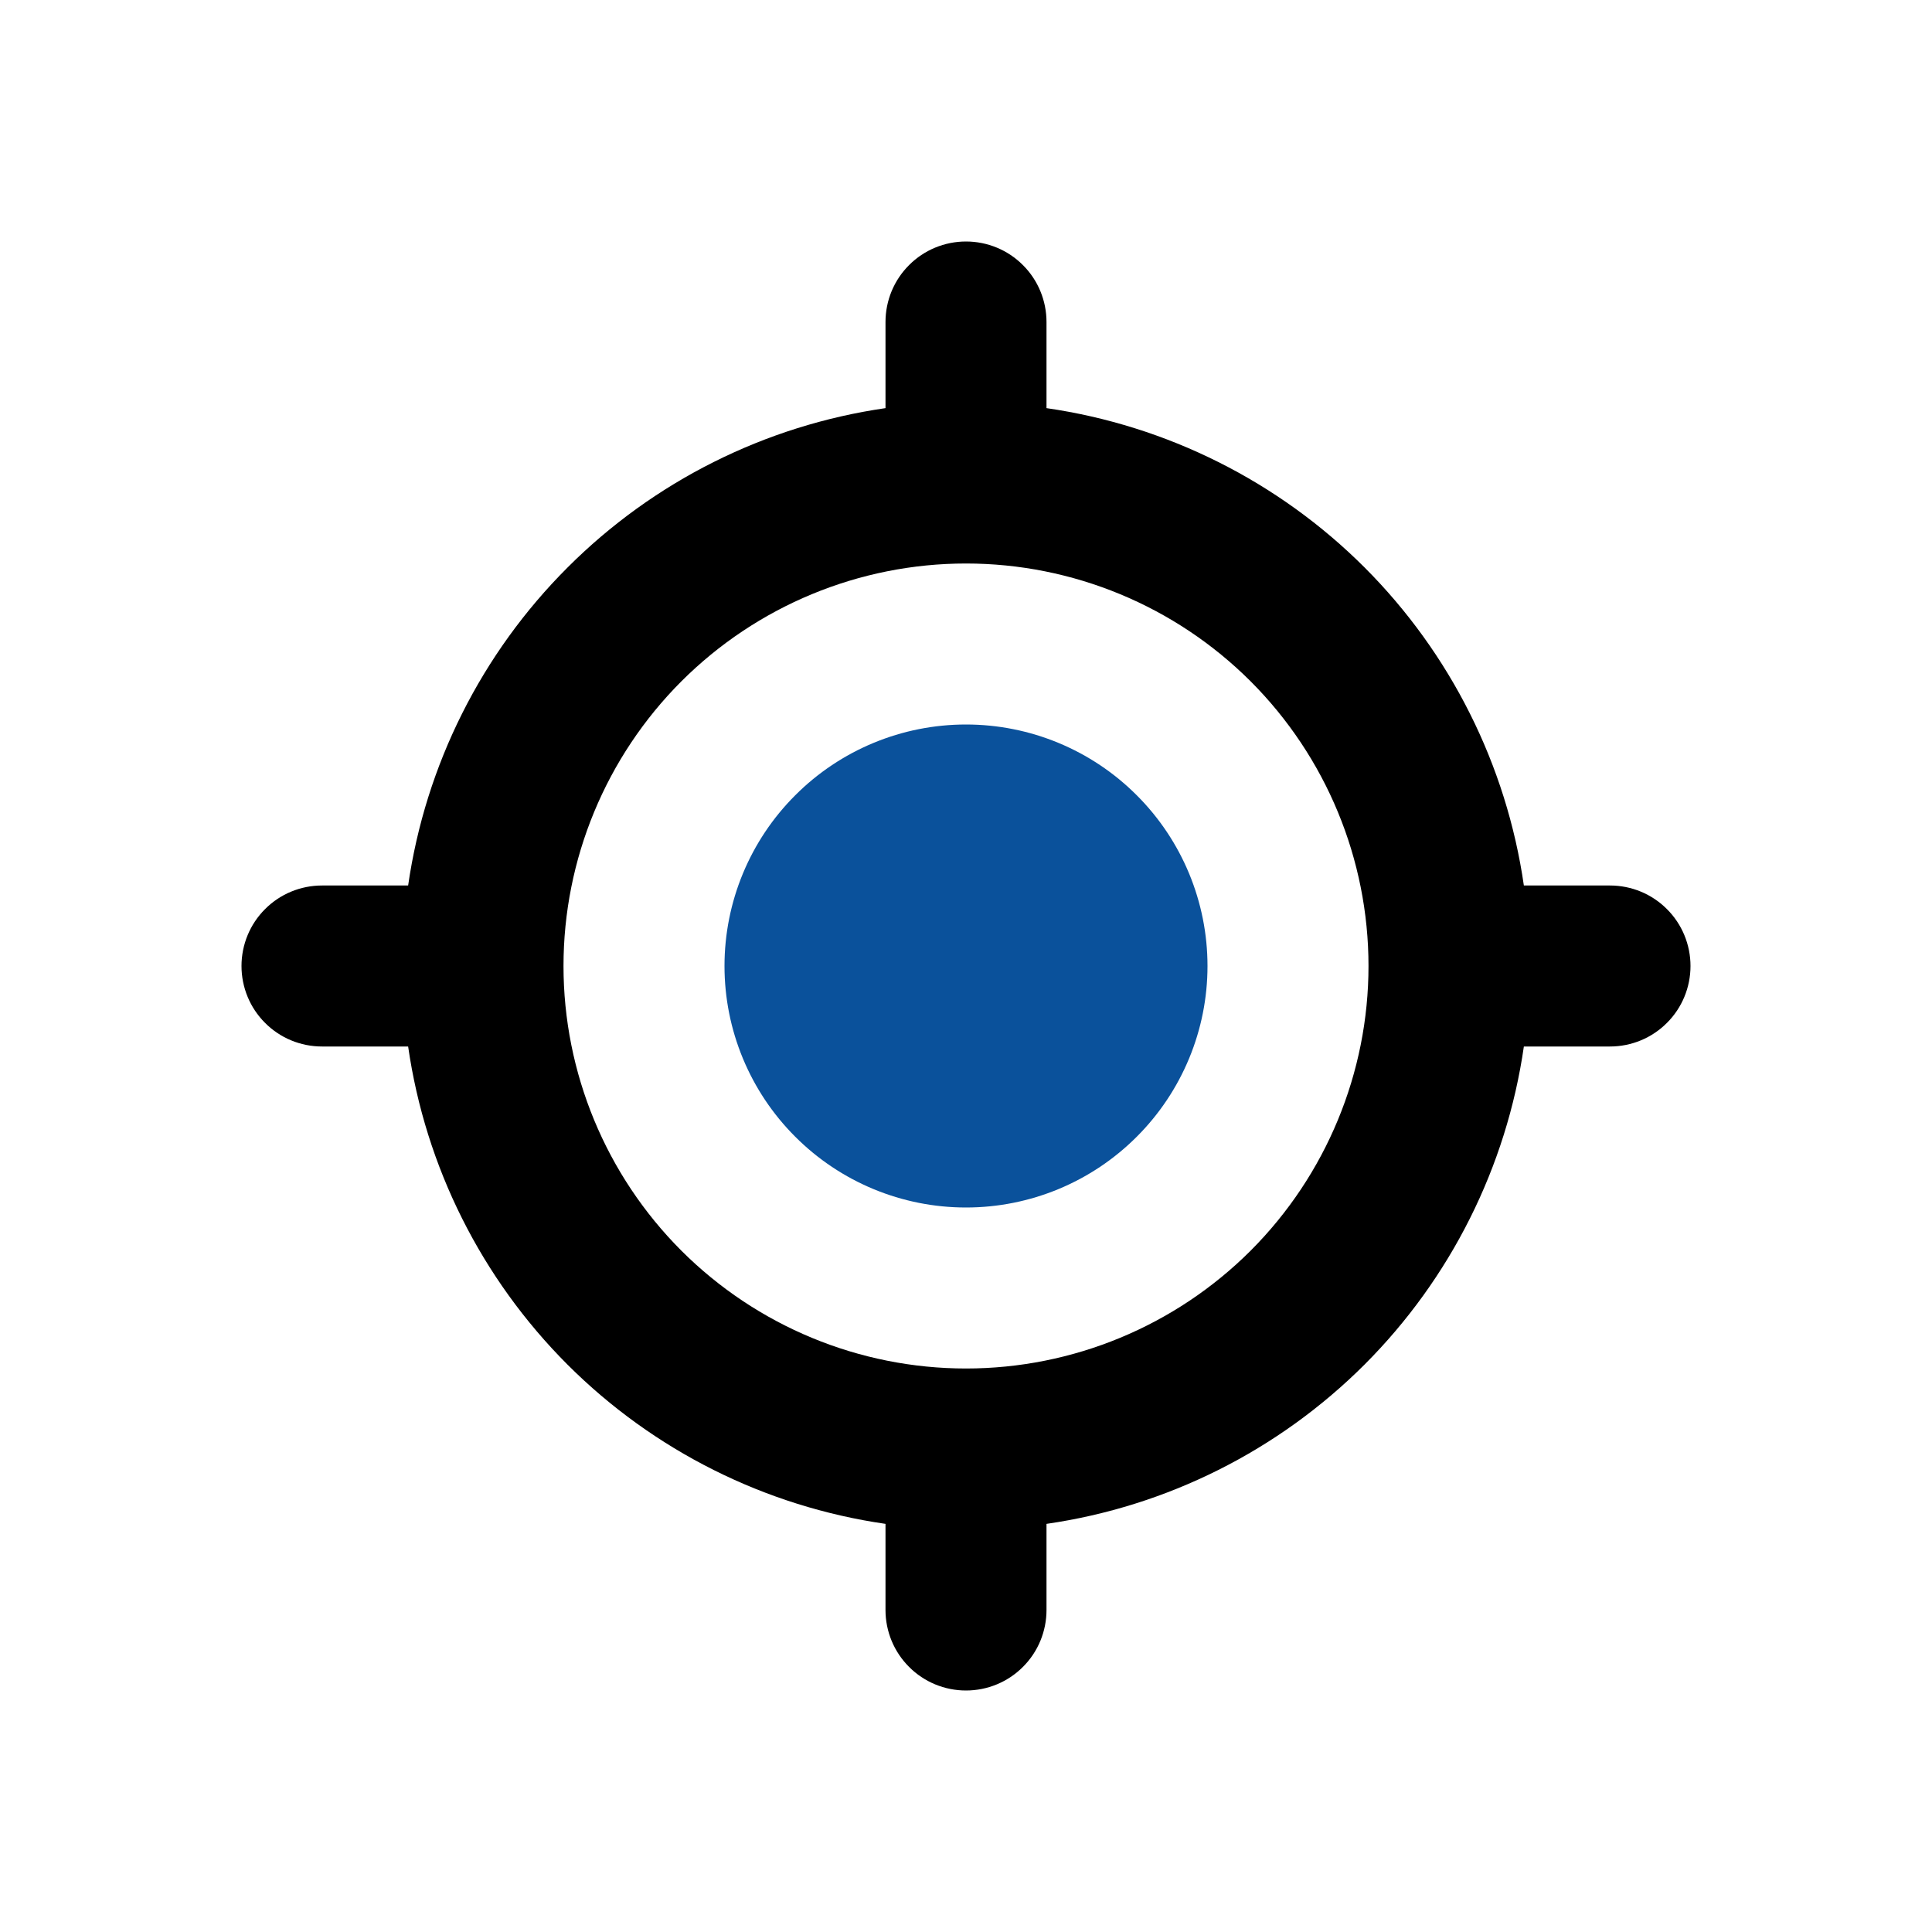
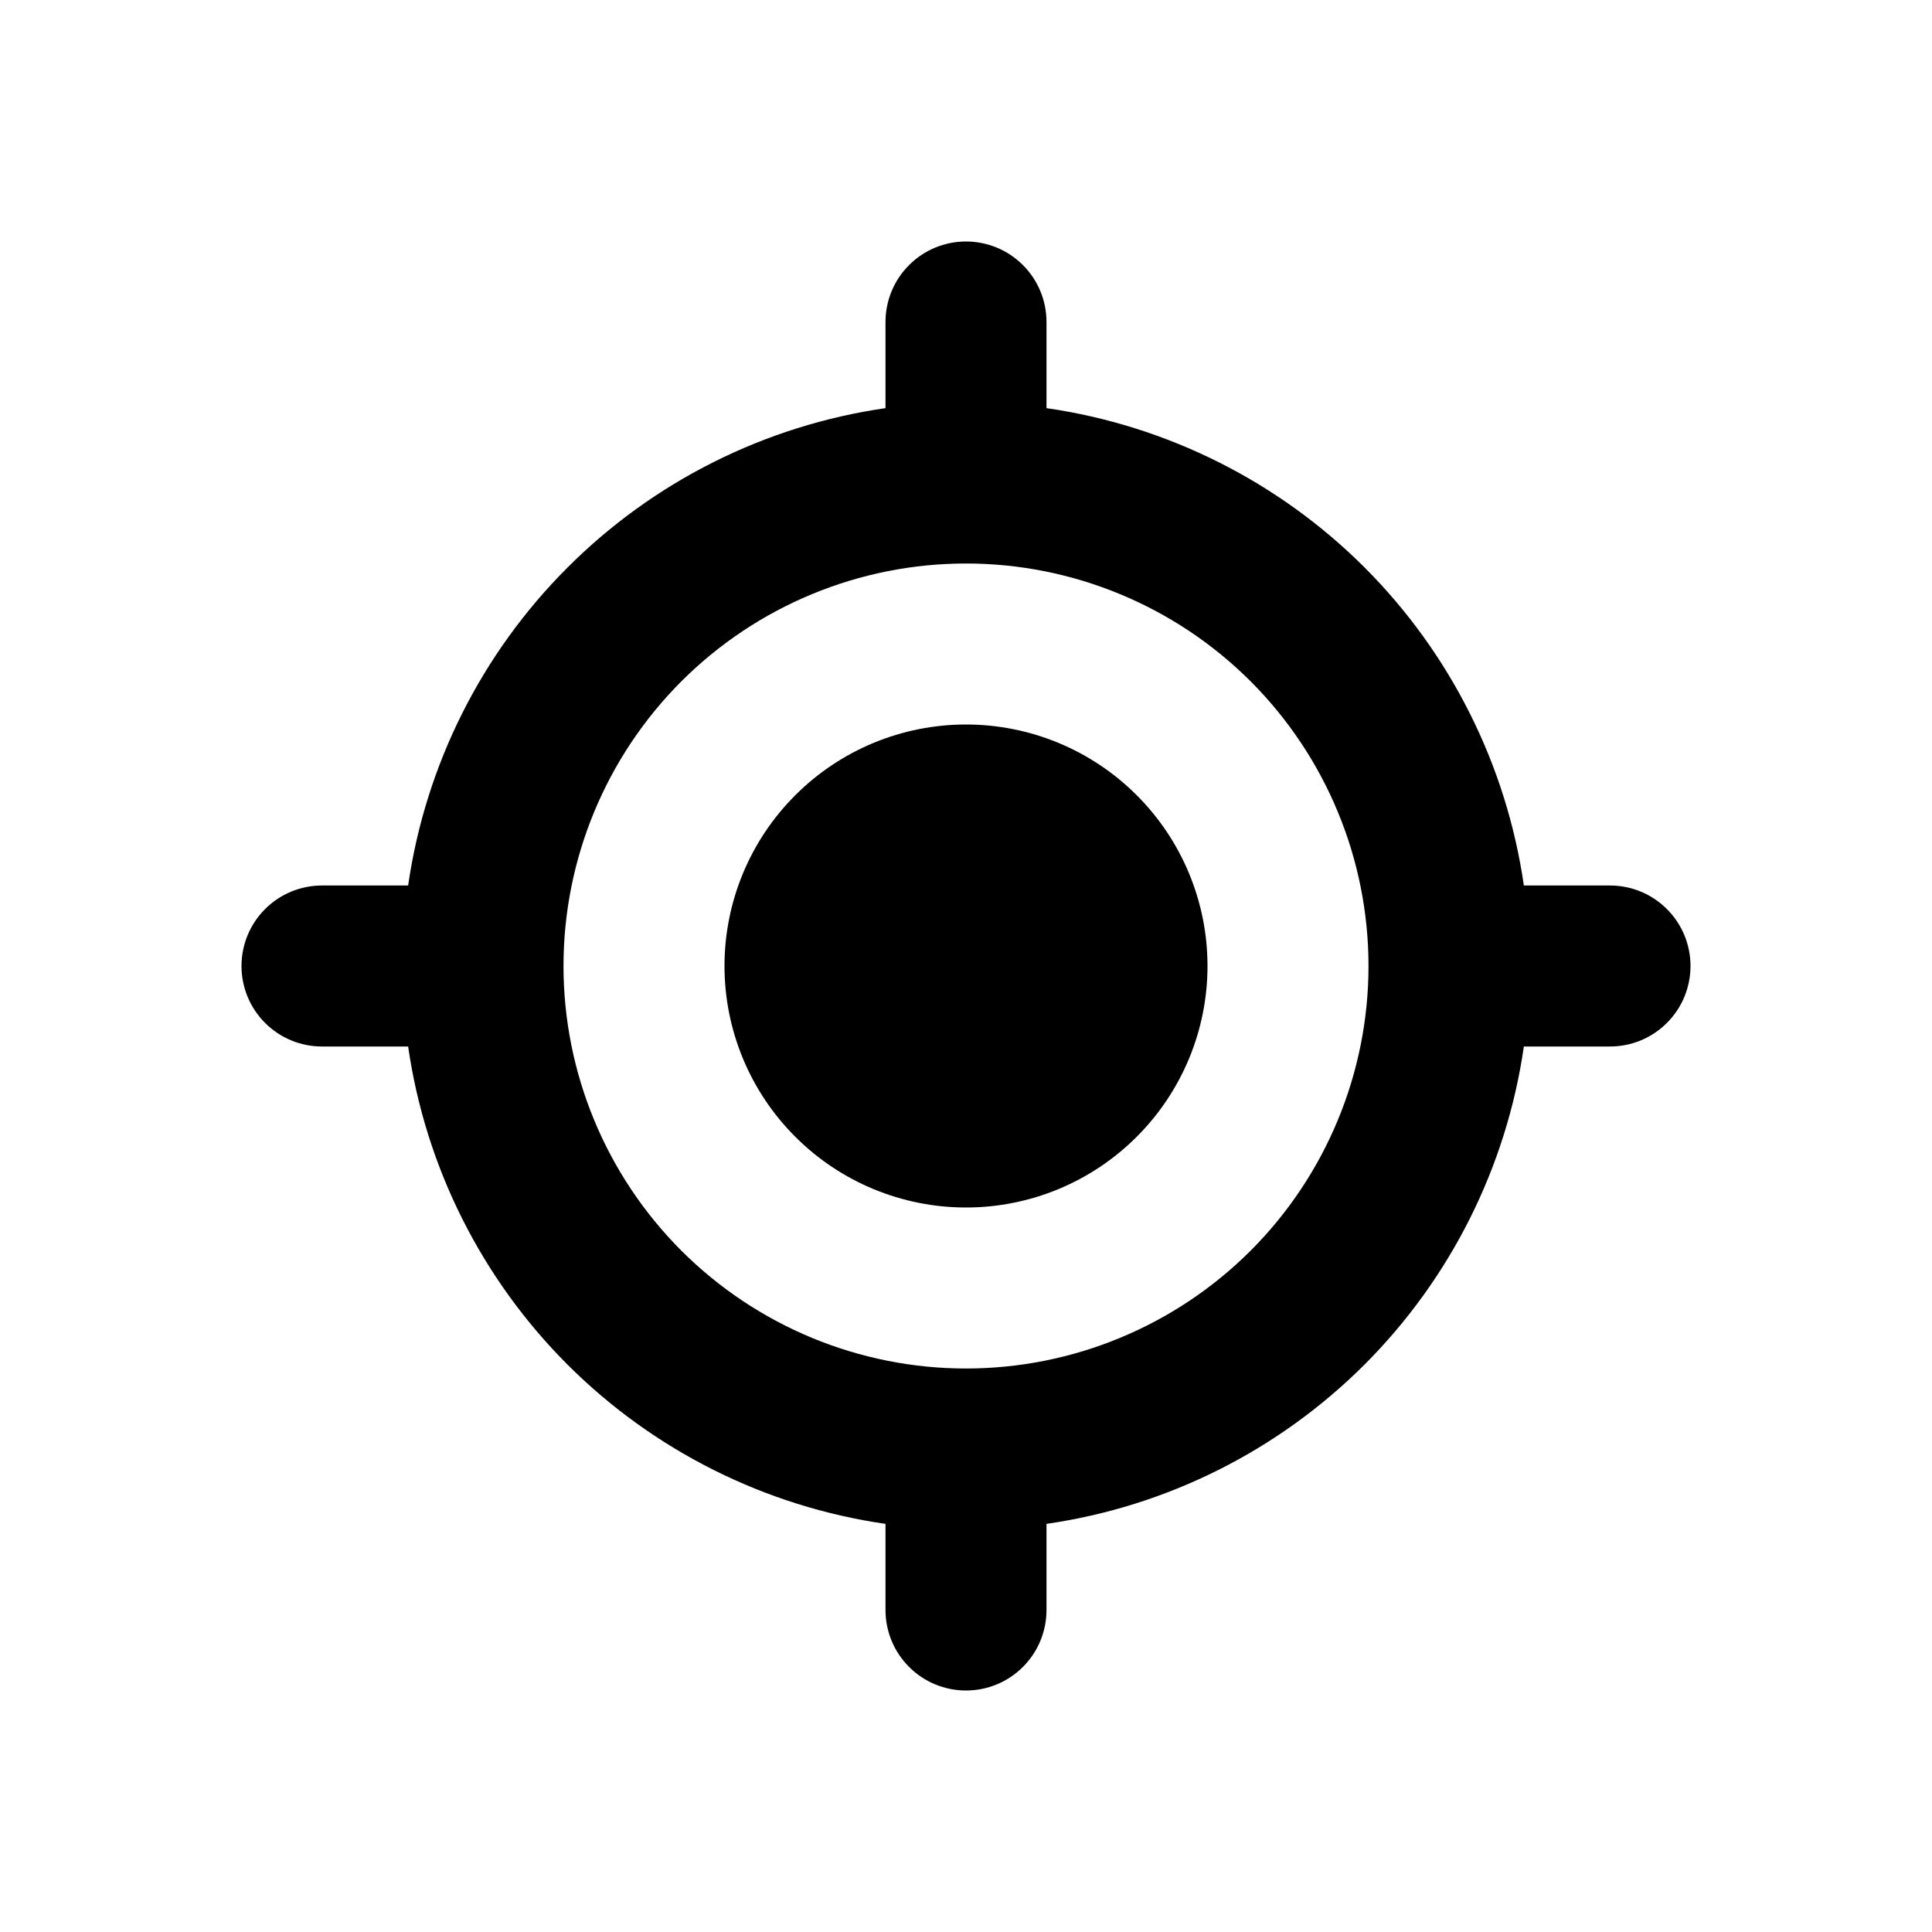
<svg xmlns="http://www.w3.org/2000/svg" width="24" height="24" viewBox="0 0 24 24" fill="none">
-   <path d="M12 15C12.796 15 13.559 14.684 14.121 14.121C14.684 13.559 15 12.796 15 12C15 11.204 14.684 10.441 14.121 9.879C13.559 9.316 12.796 9 12 9C11.204 9 10.441 9.316 9.879 9.879C9.316 10.441 9 11.204 9 12C9 12.796 9.316 13.559 9.879 14.121C10.441 14.684 11.204 15 12 15Z" fill="#0A519B" />
+   <path d="M12 15C12.796 15 13.559 14.684 14.121 14.121C14.684 13.559 15 12.796 15 12C15 11.204 14.684 10.441 14.121 9.879C13.559 9.316 12.796 9 12 9C11.204 9 10.441 9.316 9.879 9.879C9.316 10.441 9 11.204 9 12C9 12.796 9.316 13.559 9.879 14.121C10.441 14.684 11.204 15 12 15Z" fill="currentColor" />
  <path fill-rule="evenodd" clip-rule="evenodd" d="M12 3C12.265 3 12.52 3.105 12.707 3.293C12.895 3.48 13 3.735 13 4V5.07C14.496 5.286 15.882 5.981 16.951 7.049C18.019 8.118 18.714 9.504 18.93 11H20C20.265 11 20.52 11.105 20.707 11.293C20.895 11.48 21 11.735 21 12C21 12.265 20.895 12.52 20.707 12.707C20.52 12.895 20.265 13 20 13H18.93C18.714 14.496 18.019 15.882 16.951 16.951C15.882 18.019 14.496 18.714 13 18.93V20C13 20.265 12.895 20.52 12.707 20.707C12.52 20.895 12.265 21 12 21C11.735 21 11.48 20.895 11.293 20.707C11.105 20.52 11 20.265 11 20V18.93C9.504 18.714 8.118 18.019 7.049 16.951C5.981 15.882 5.286 14.496 5.07 13H4C3.735 13 3.48 12.895 3.293 12.707C3.105 12.52 3 12.265 3 12C3 11.735 3.105 11.48 3.293 11.293C3.48 11.105 3.735 11 4 11H5.07C5.286 9.504 5.981 8.118 7.05 7.05C8.118 5.981 9.504 5.286 11 5.07V4C11 3.735 11.105 3.48 11.293 3.293C11.48 3.105 11.735 3 12 3ZM7 12C7 10.674 7.527 9.402 8.464 8.464C9.402 7.527 10.674 7 12 7C13.326 7 14.598 7.527 15.536 8.464C16.473 9.402 17 10.674 17 12C17 13.326 16.473 14.598 15.536 15.536C14.598 16.473 13.326 17 12 17C10.674 17 9.402 16.473 8.464 15.536C7.527 14.598 7 13.326 7 12Z" fill="currentColor" />
</svg>
